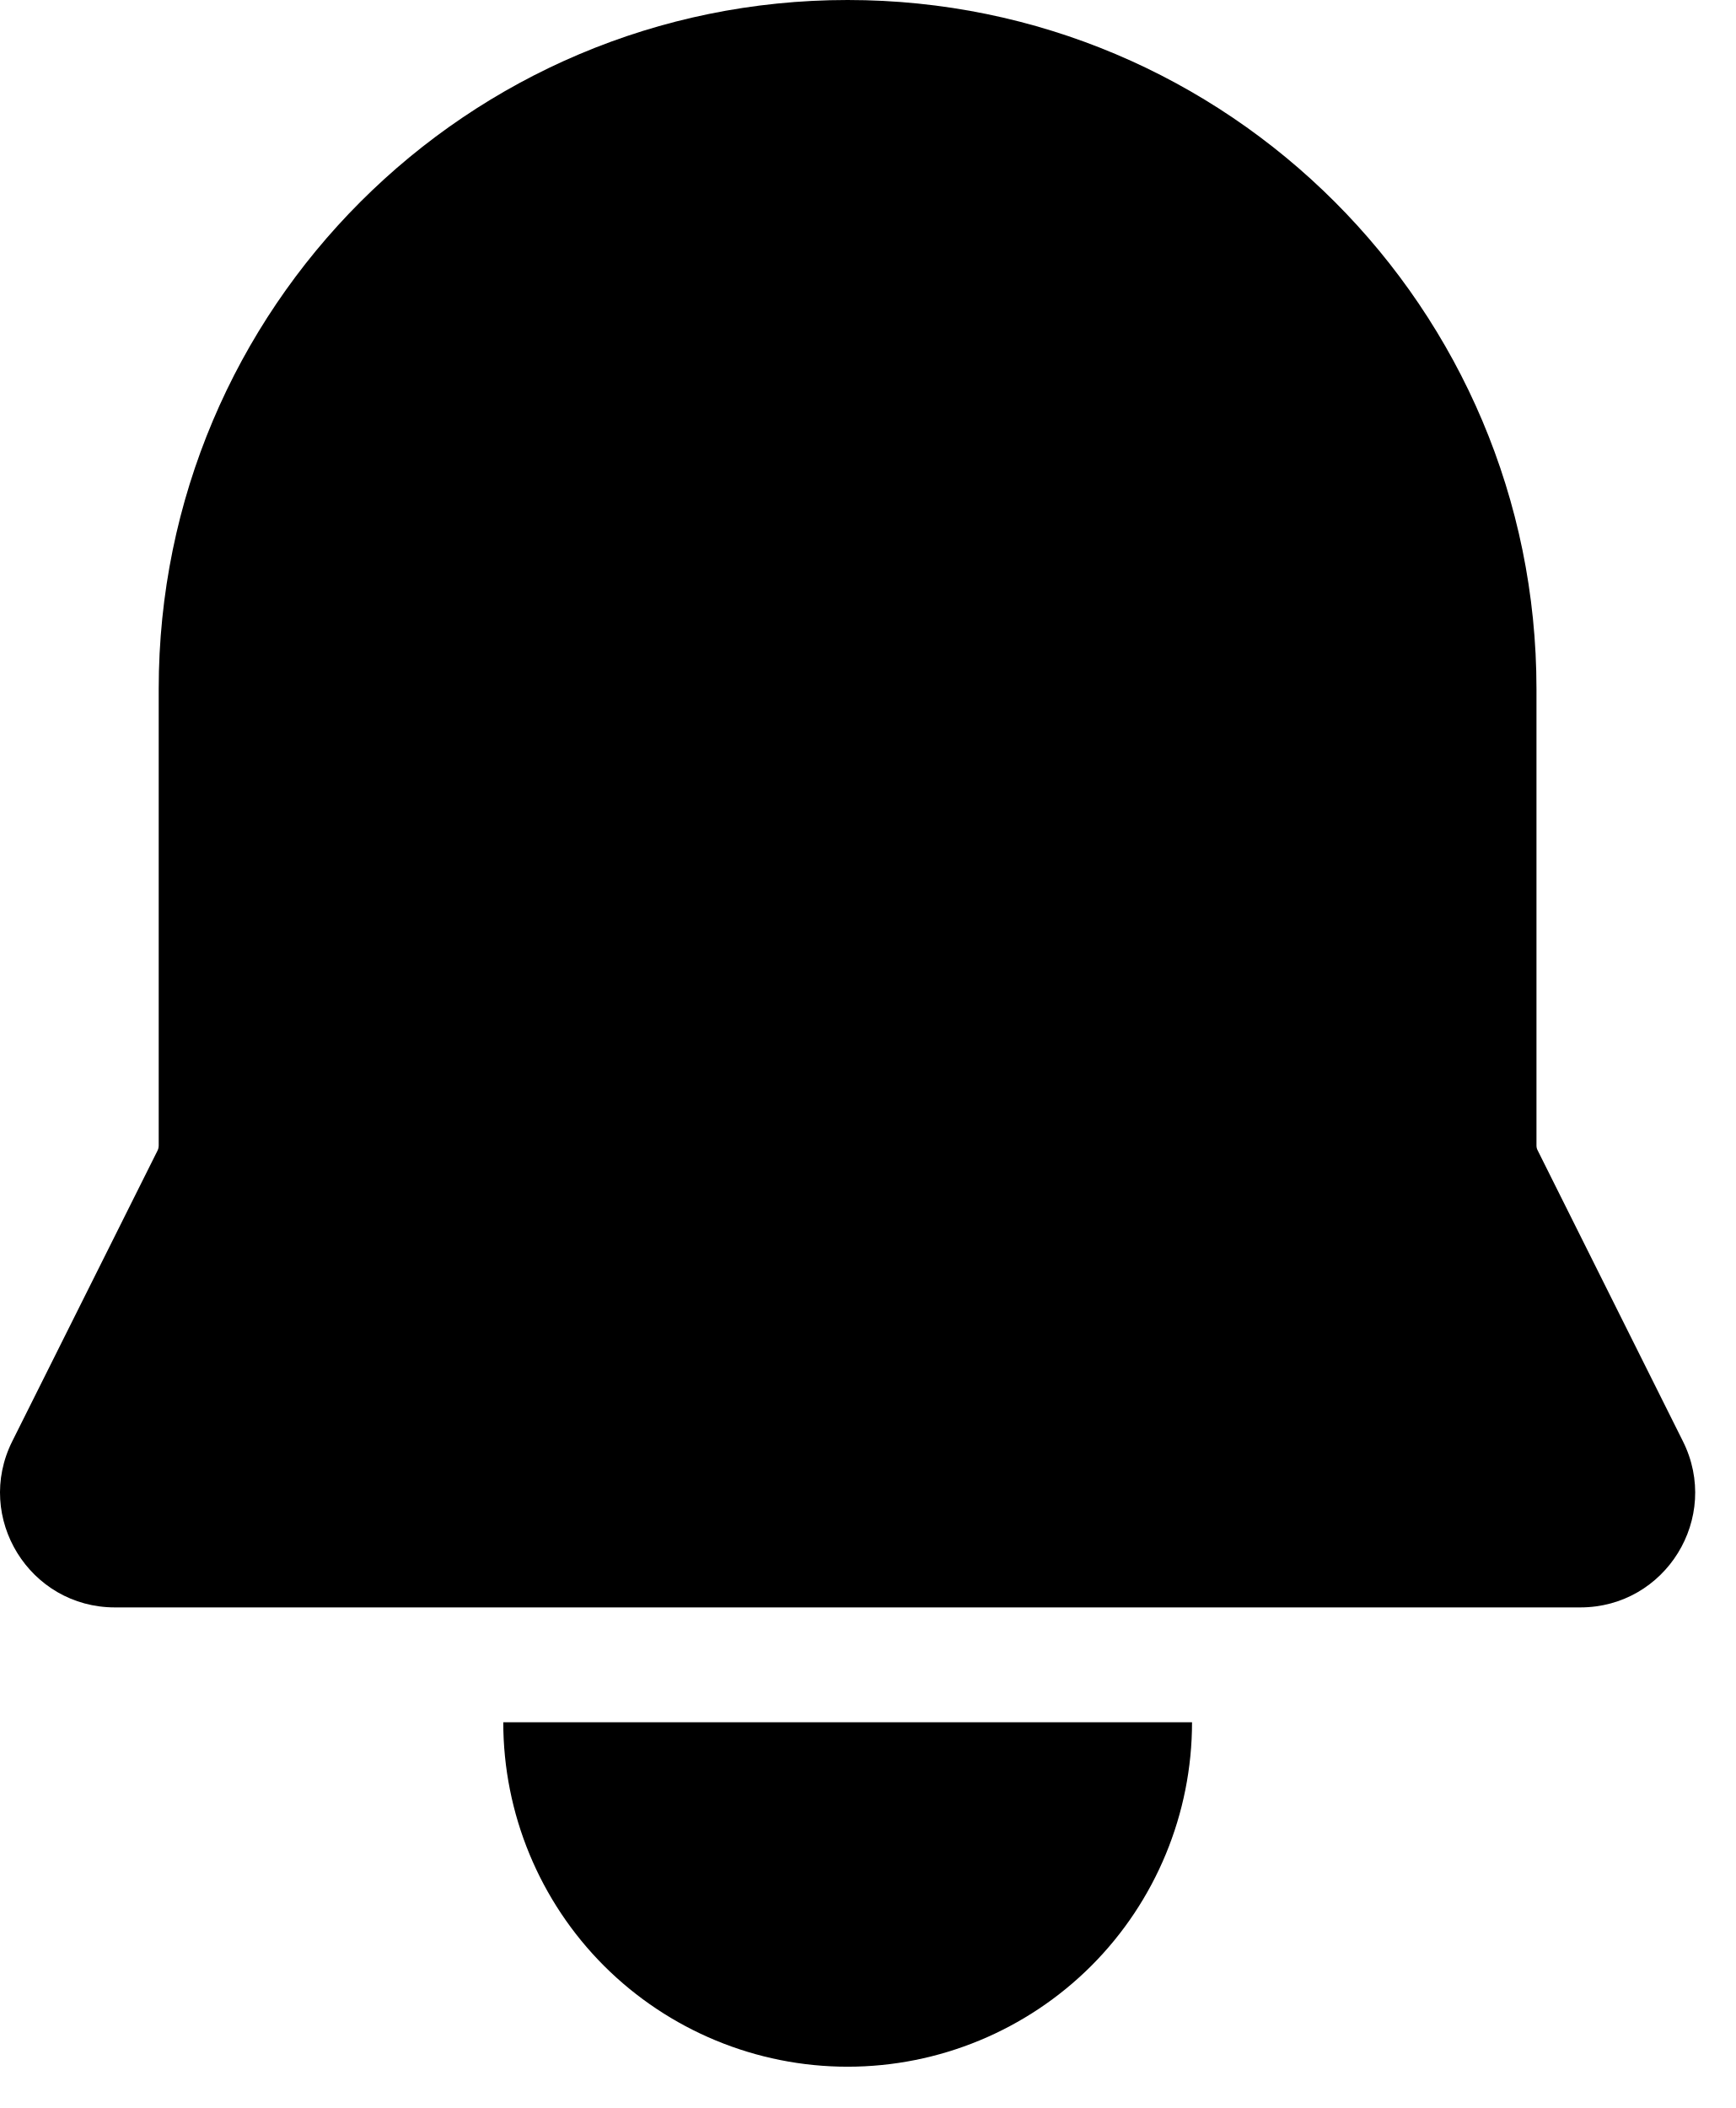
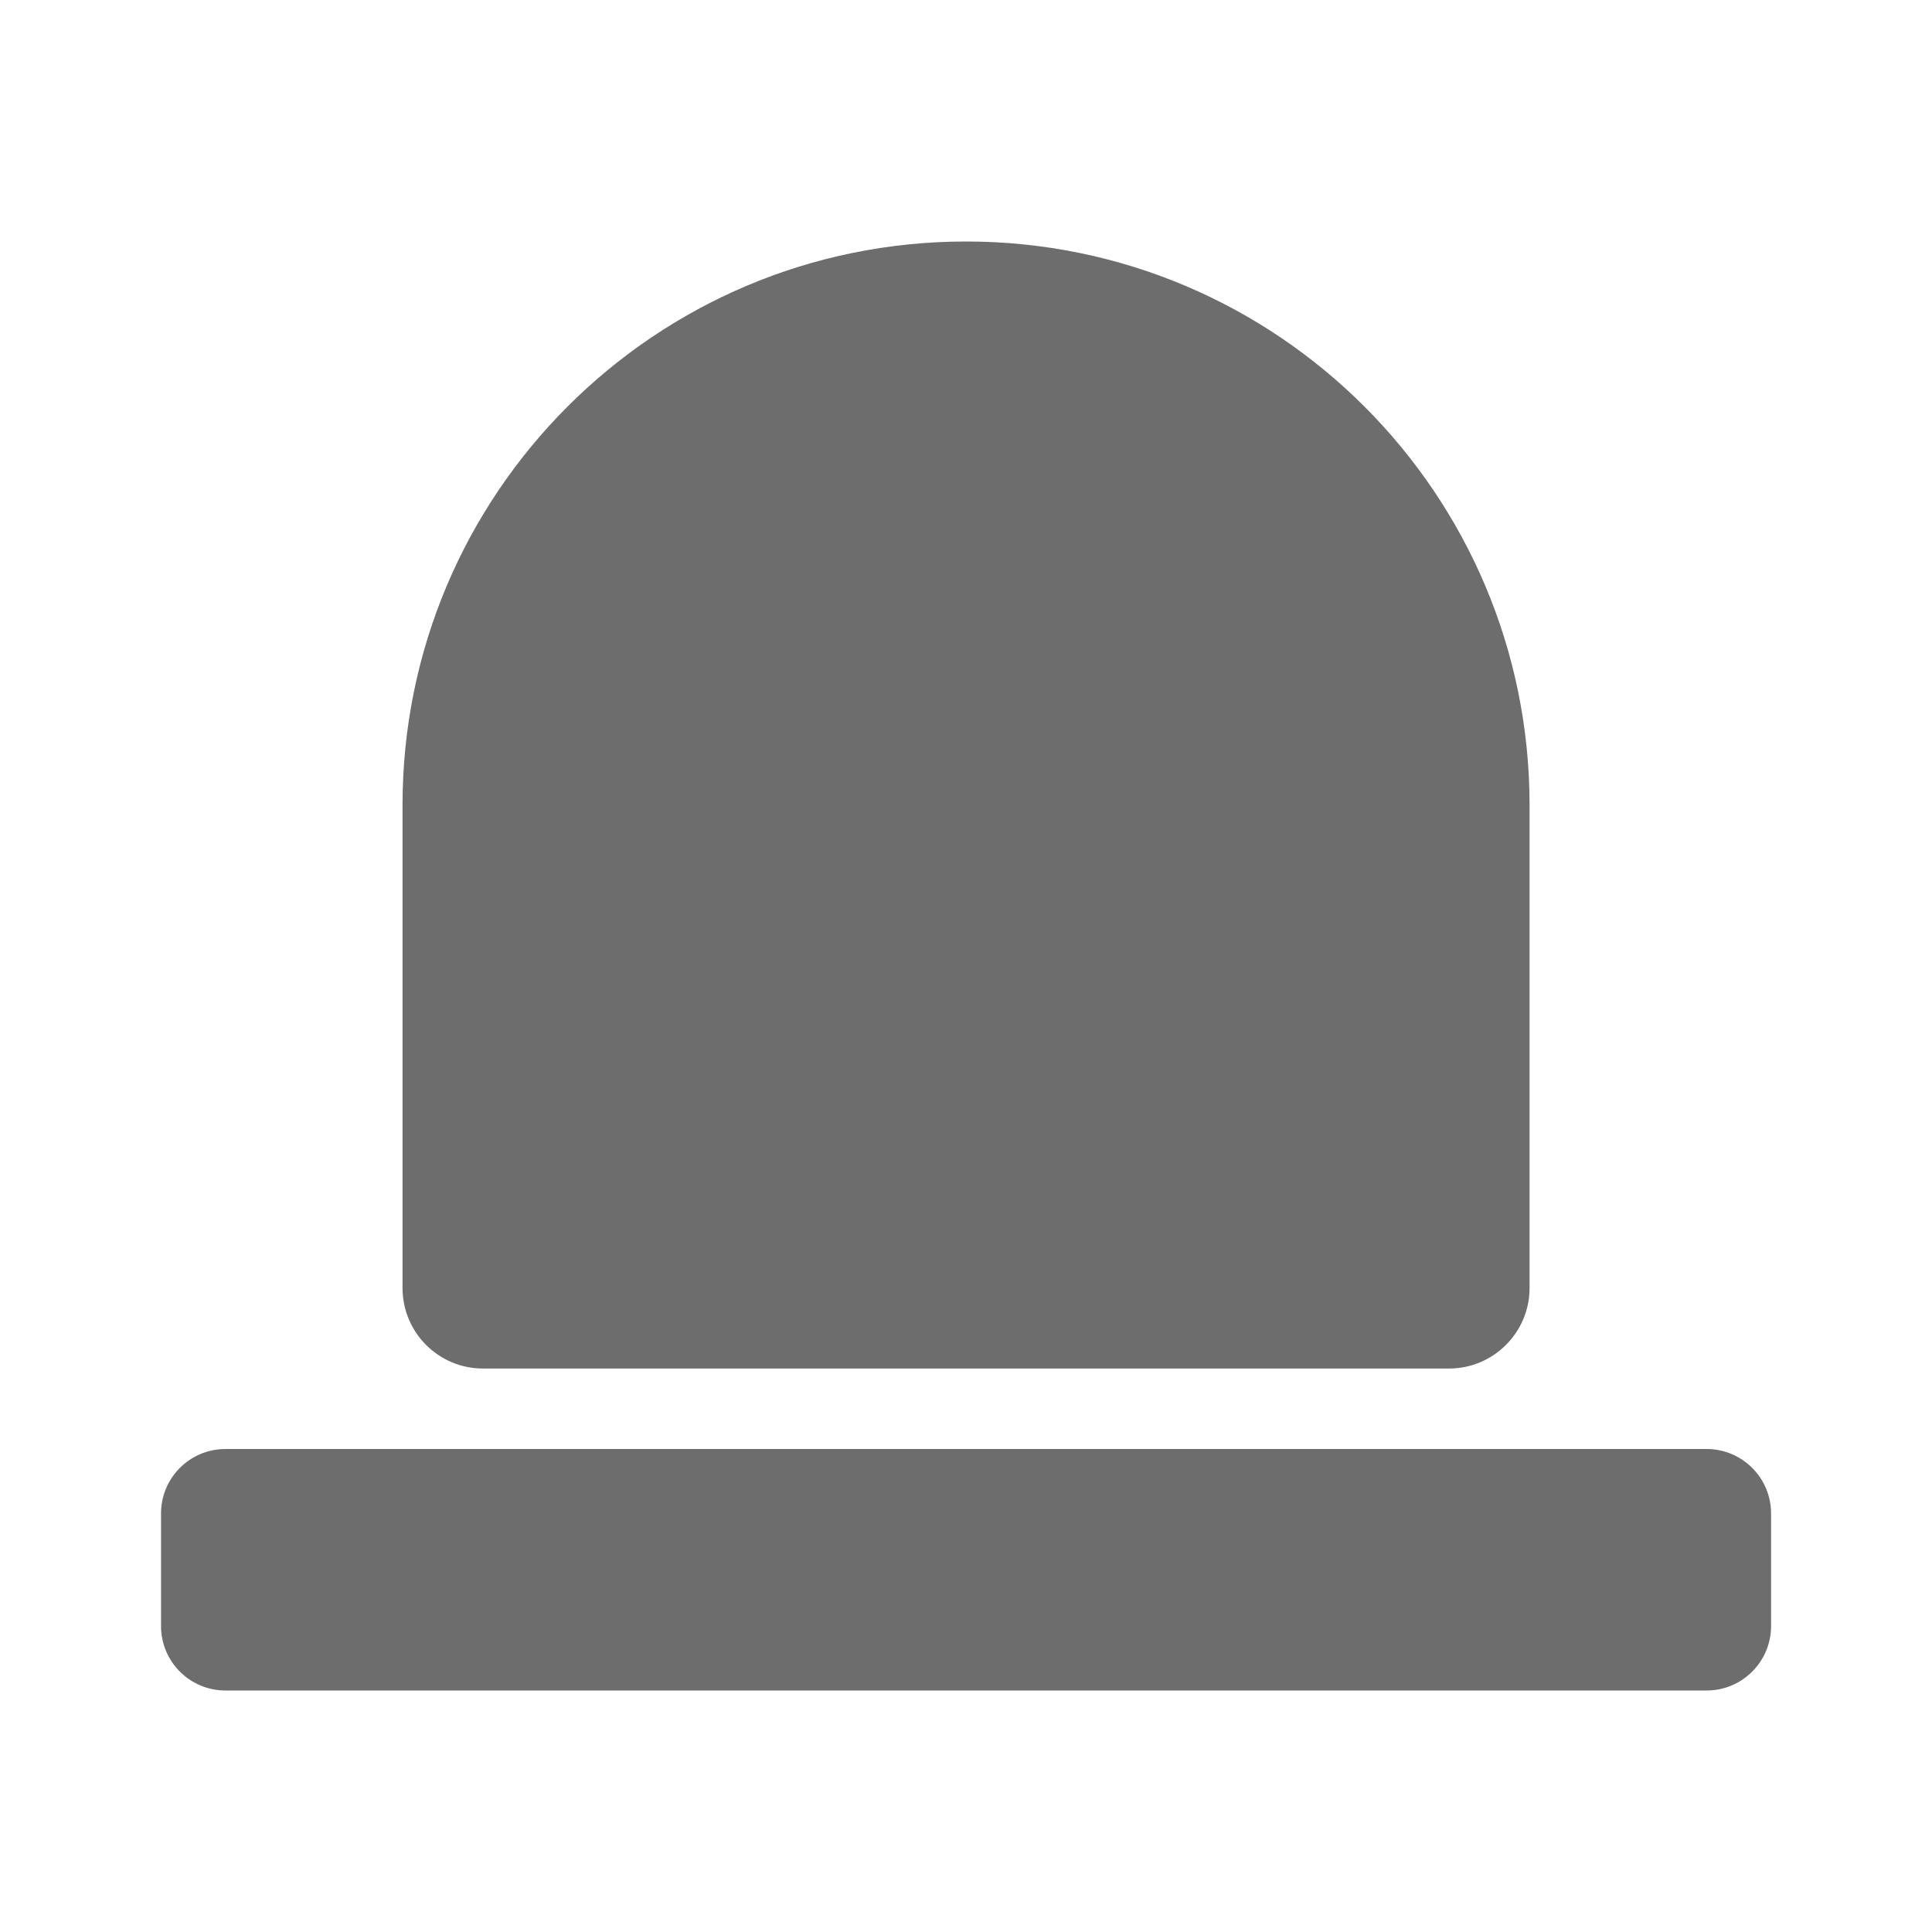
- <svg xmlns="http://www.w3.org/2000/svg" width="14" height="17" viewBox="0 0 14 17" fill="none">
-   <path fill-rule="evenodd" clip-rule="evenodd" d="M9.614 13.889C9.614 14.625 9.322 15.333 8.801 15.854C8.28 16.374 7.573 16.667 6.836 16.667C6.1 16.667 5.393 16.374 4.872 15.854C4.351 15.333 4.059 14.625 4.059 13.889H9.614ZM6.836 0C9.904 0 12.392 2.487 12.392 5.556V9.237C12.392 9.252 12.395 9.266 12.402 9.278L13.573 11.623C13.881 12.239 13.434 12.963 12.745 12.963H0.927C0.239 12.963 -0.209 12.239 0.099 11.623L1.271 9.278C1.277 9.266 1.28 9.252 1.28 9.237V5.556C1.28 2.487 3.768 0 6.836 0Z" fill="currentColor" />
+ <svg xmlns="http://www.w3.org/2000/svg" width="20" height="20" viewBox="0 0 20 20" fill="none">
+   <path d="M17.667 15C18.035 15 18.334 15.299 18.334 15.667V16.833C18.334 17.201 18.035 17.5 17.667 17.5H2.334C1.965 17.5 1.667 17.201 1.667 16.833V15.667C1.667 15.299 1.965 15 2.334 15H17.667ZM10 2.5C13.221 2.5 15.833 5.112 15.834 8.333V13.333C15.834 13.793 15.46 14.167 15 14.167H5C4.539 14.167 4.167 13.793 4.167 13.333V8.333C4.167 5.112 6.778 2.5 10 2.5Z" fill="#6D6D6D" />
</svg>
